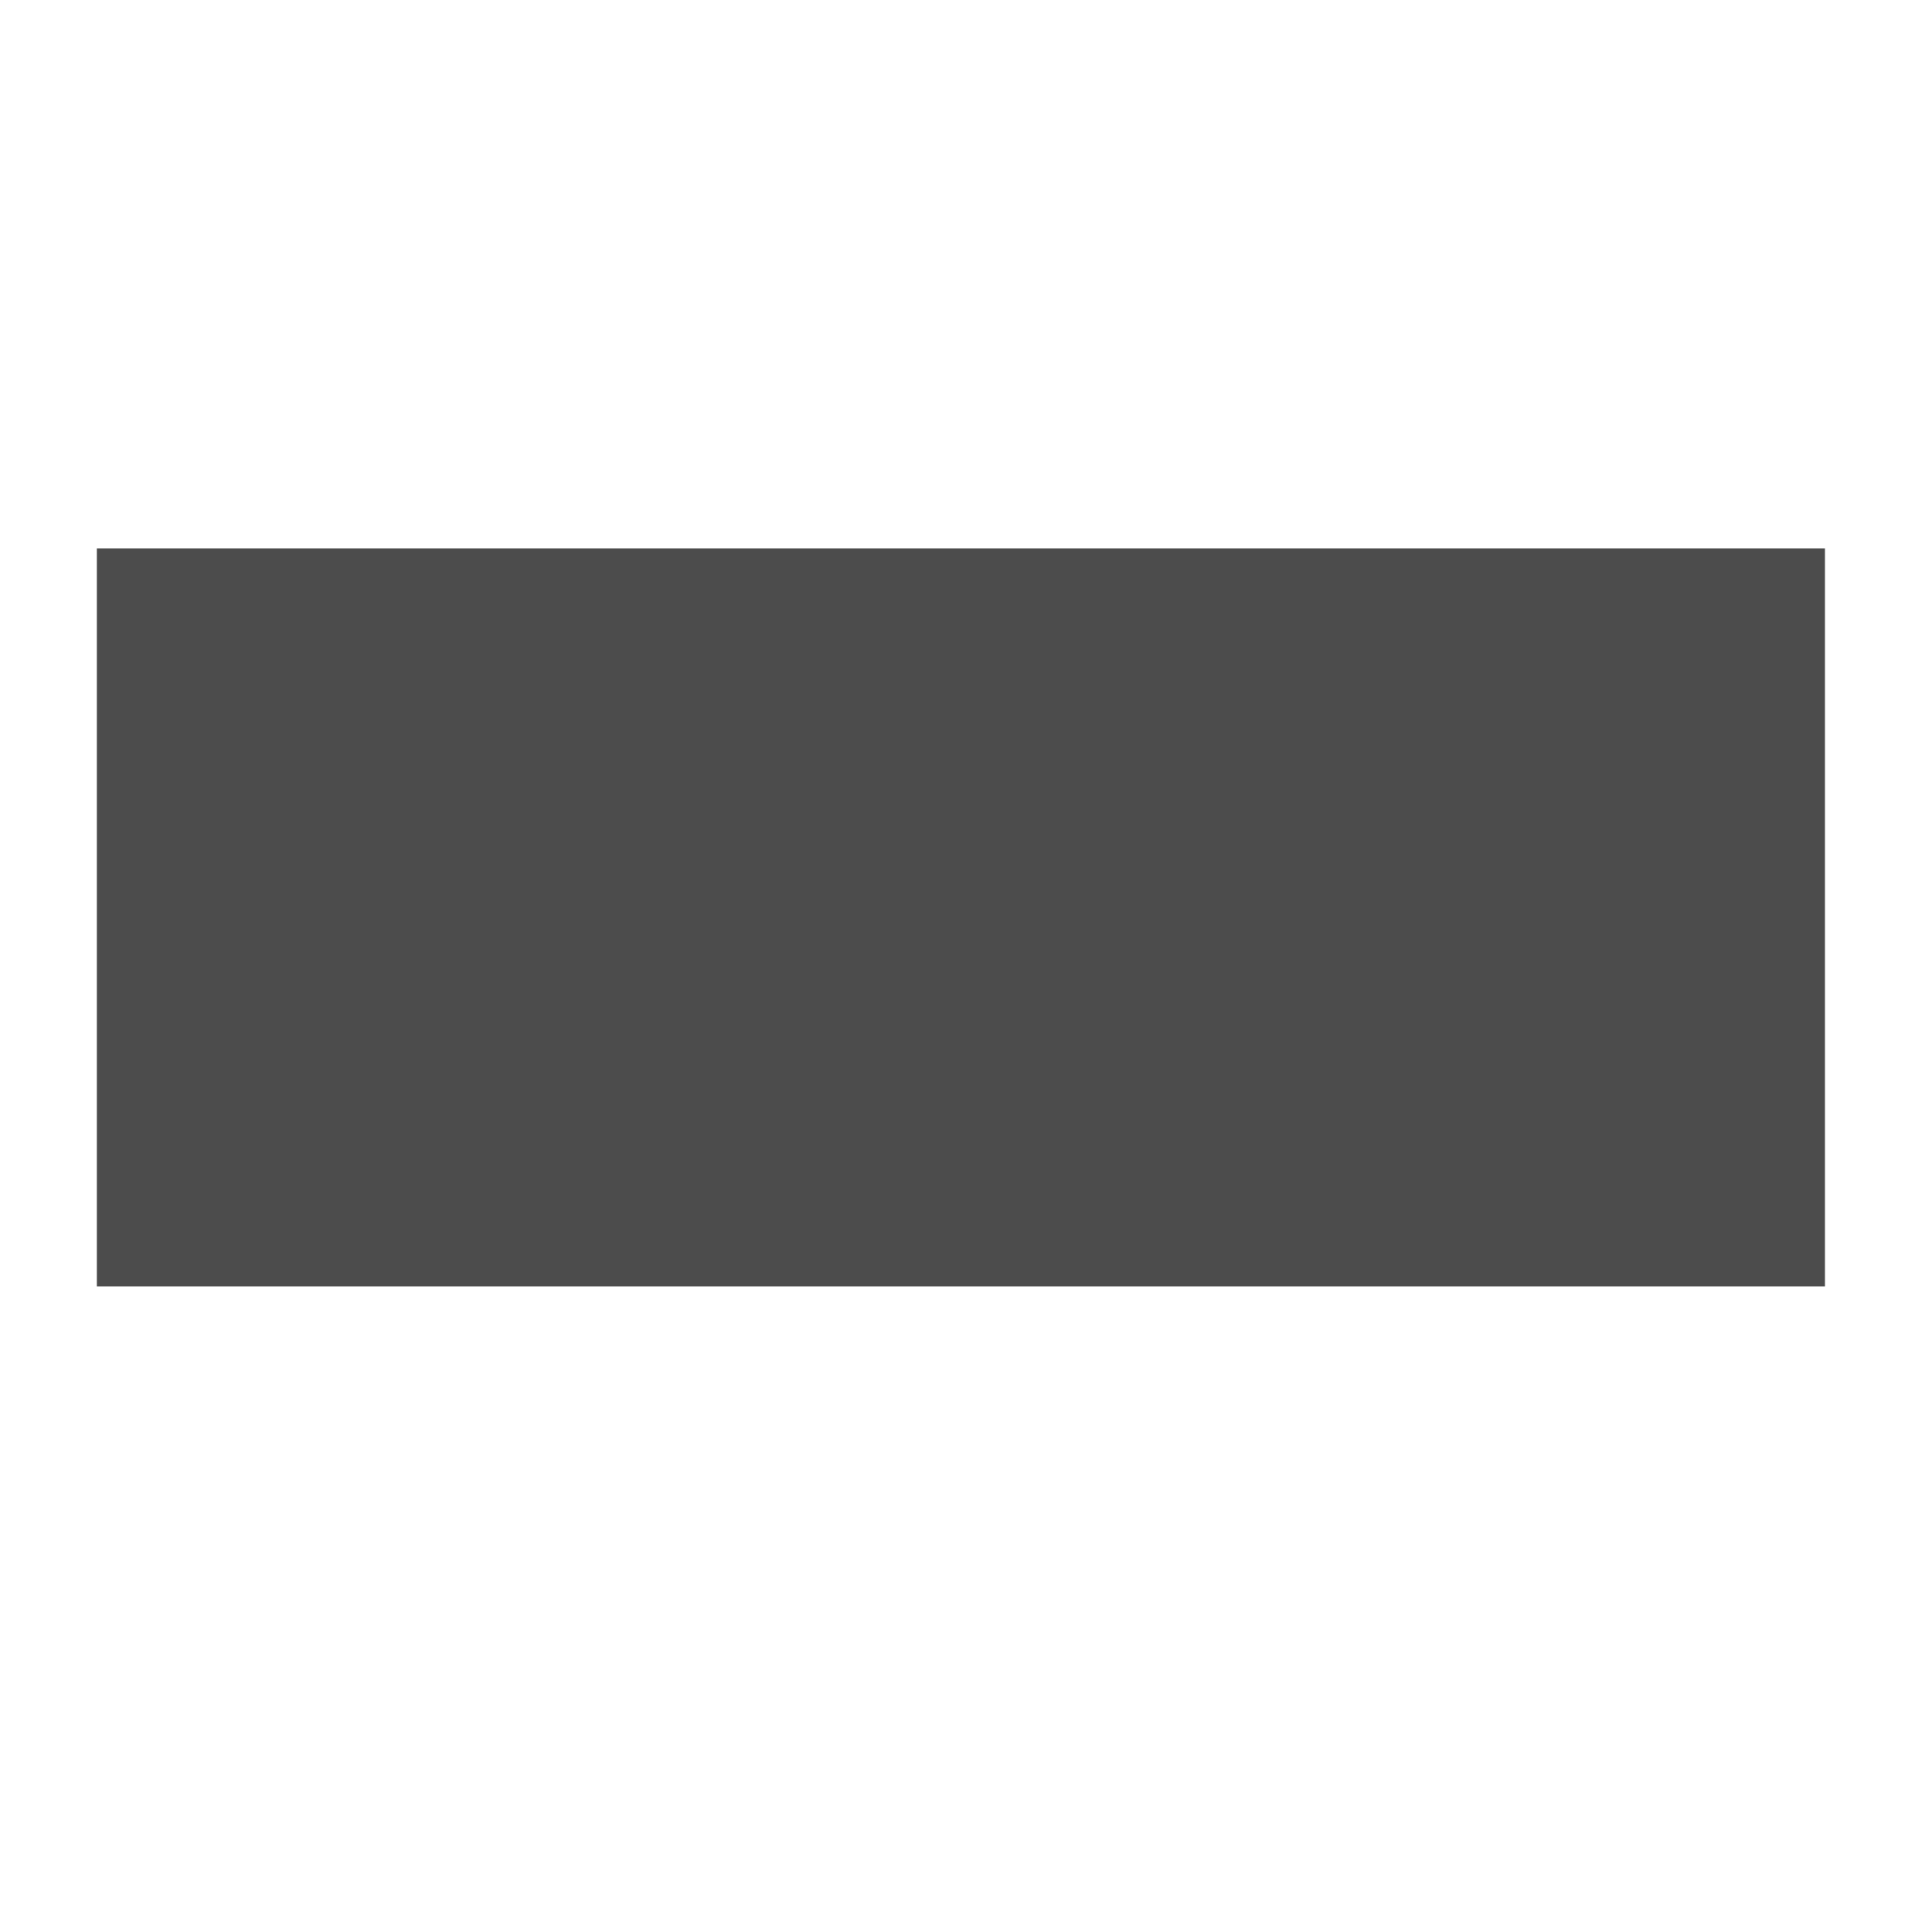
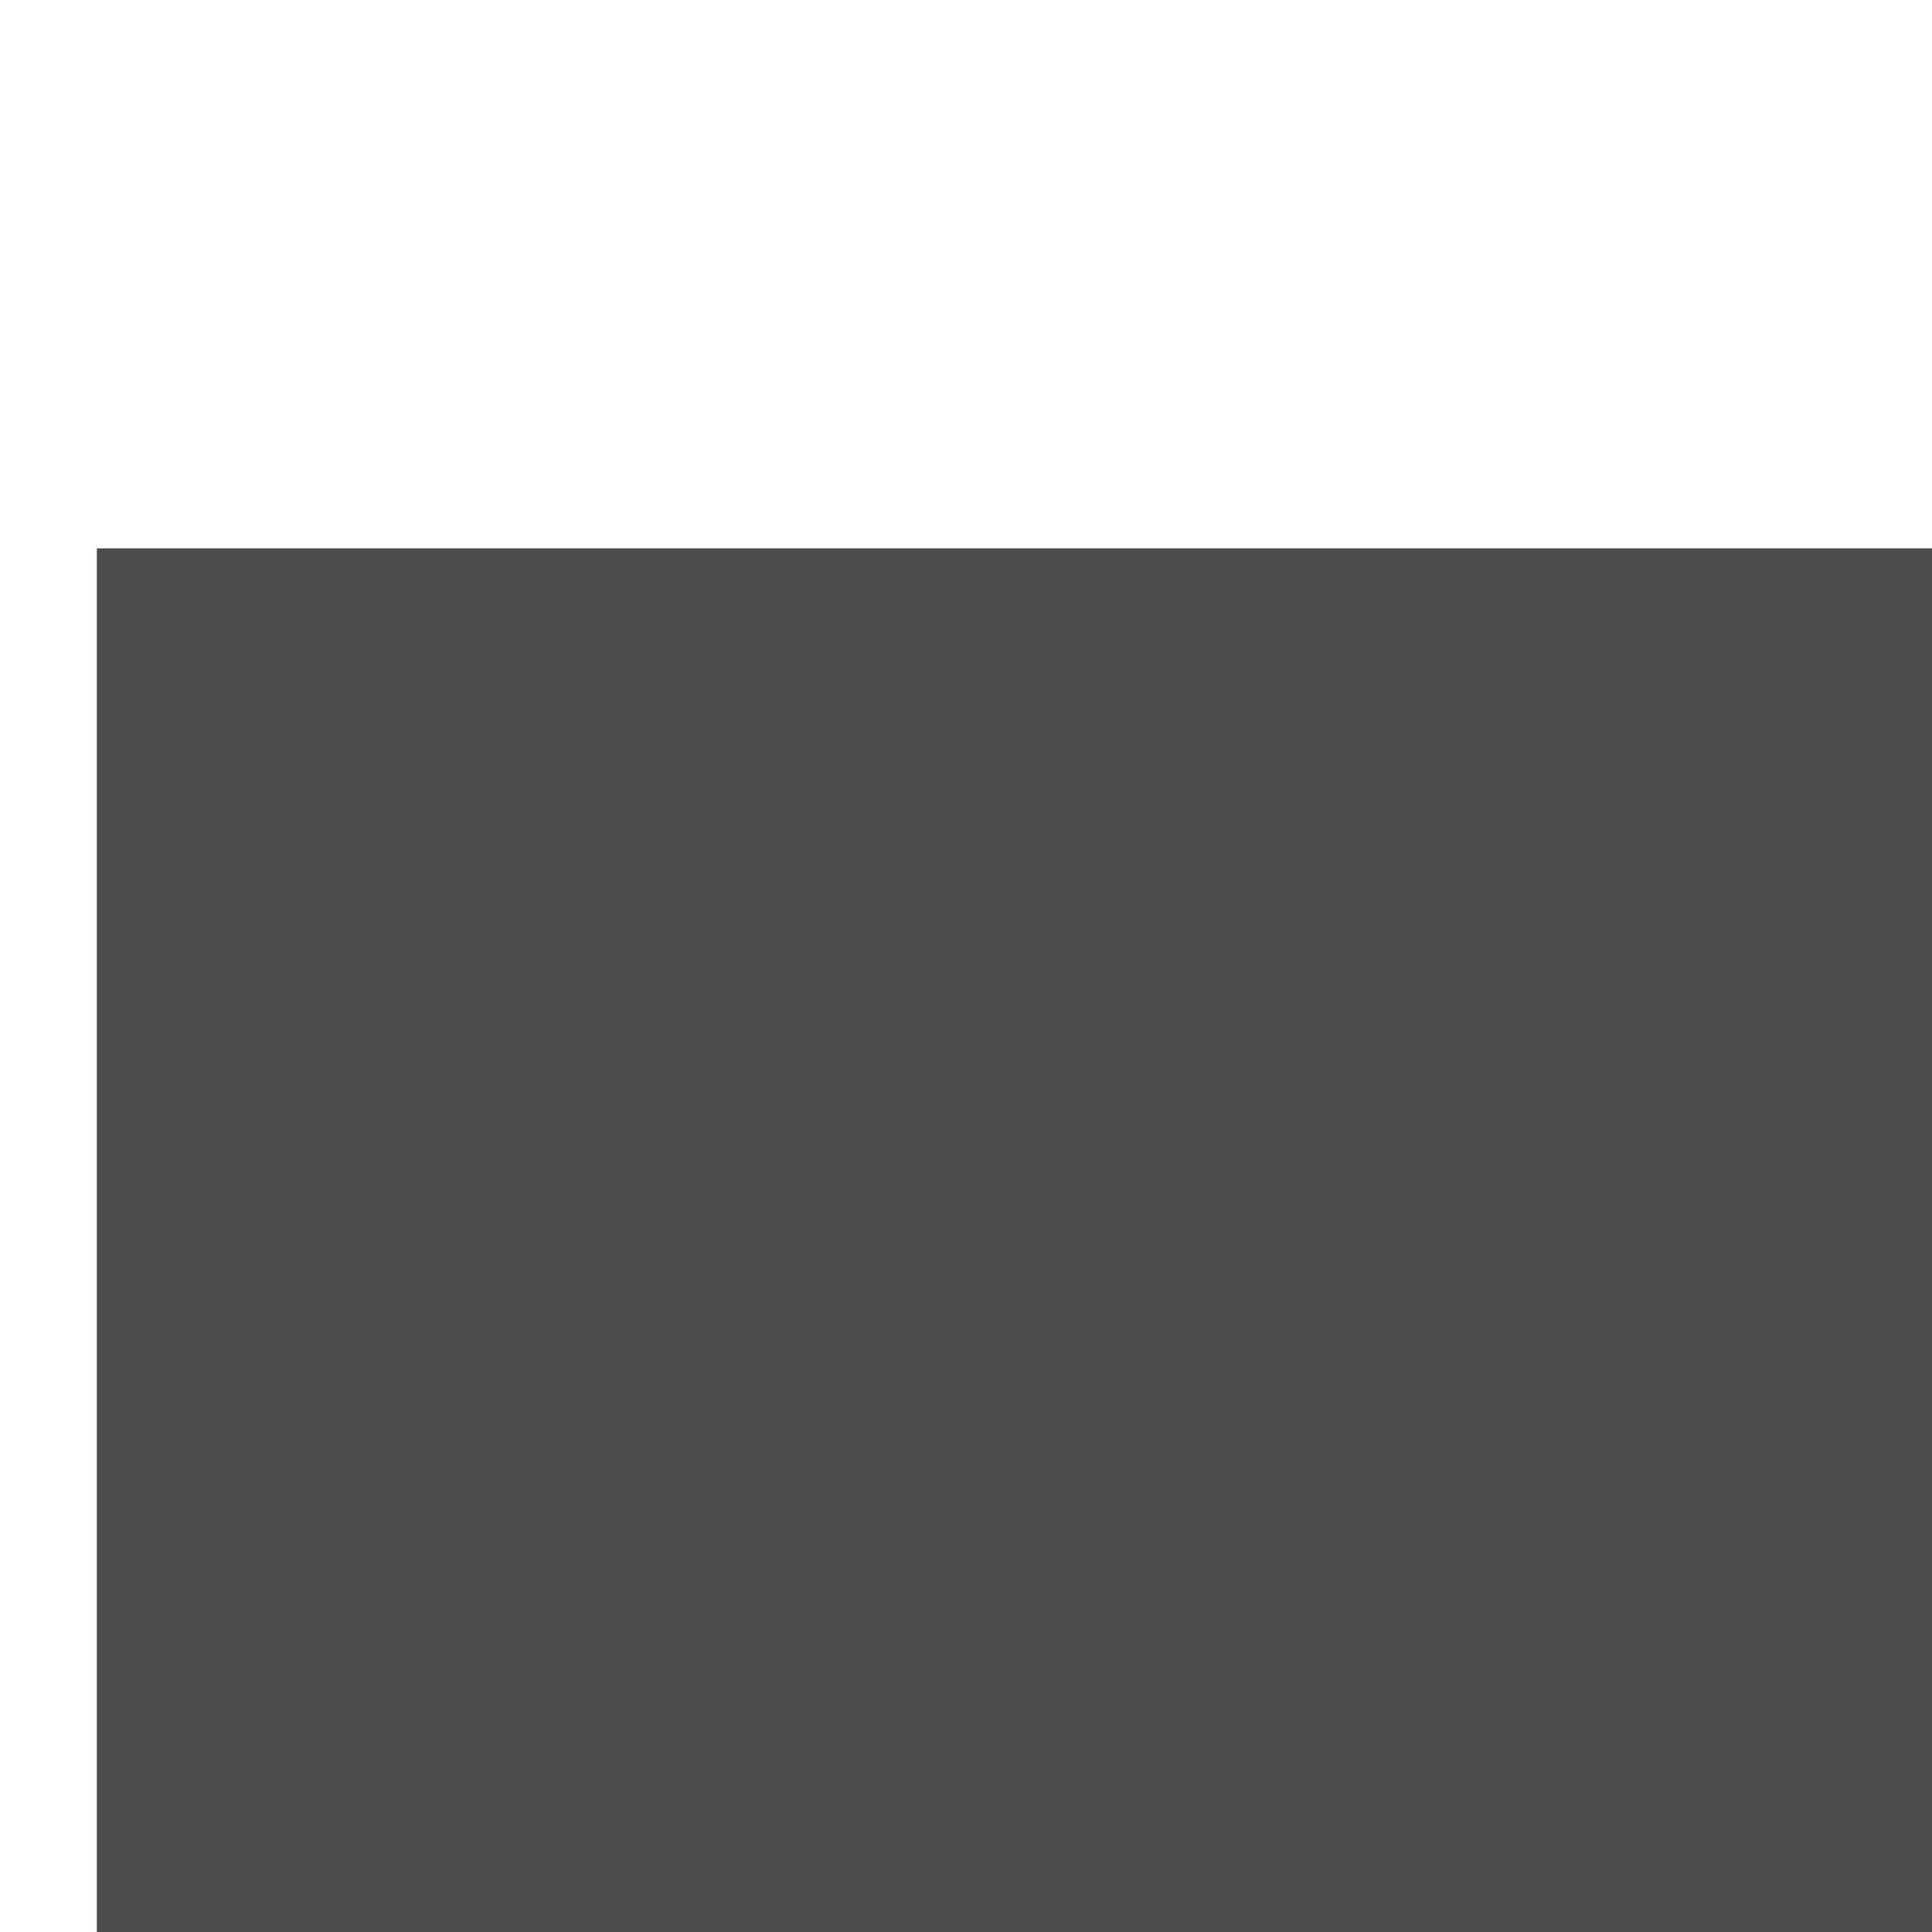
<svg xmlns="http://www.w3.org/2000/svg" viewBox="0 0 500 500" preserveAspectRatio="none" version="1.1" id="svg3">
  <defs id="defs3">
    <radialGradient gradientUnits="userSpaceOnUse" cx="-27.753" cy="1059.845" r="223.361" id="gradient-0" gradientTransform="matrix(-1.604436, -1.223866, 2.164992, -2.838232, -1882.126, 3354.37)" spreadMethod="pad">
      <stop offset="0" style="stop-color: rgb(7, 42, 176); stop-opacity: 0.1;" id="stop1" />
      <stop offset="0.51" style="stop-opacity: 0.75; stop-color: rgb(35, 80, 204);" id="stop2" />
      <stop offset="1" style="stop-opacity: 0.85; stop-color: rgb(37, 82, 206);" id="stop3" />
    </radialGradient>
  </defs>
-   <rect style="fill:#000000;stroke-width:0.922;opacity:0.7;fill-opacity:1" id="rect3" width="447.231" height="190.997" x="25.064" y="141.914" />
+   <rect style="fill:#000000;stroke-width:0.922;opacity:0.7;fill-opacity:1" id="rect3" width="1920.231" height="1080.997" x="25.064" y="141.914" />
</svg>
